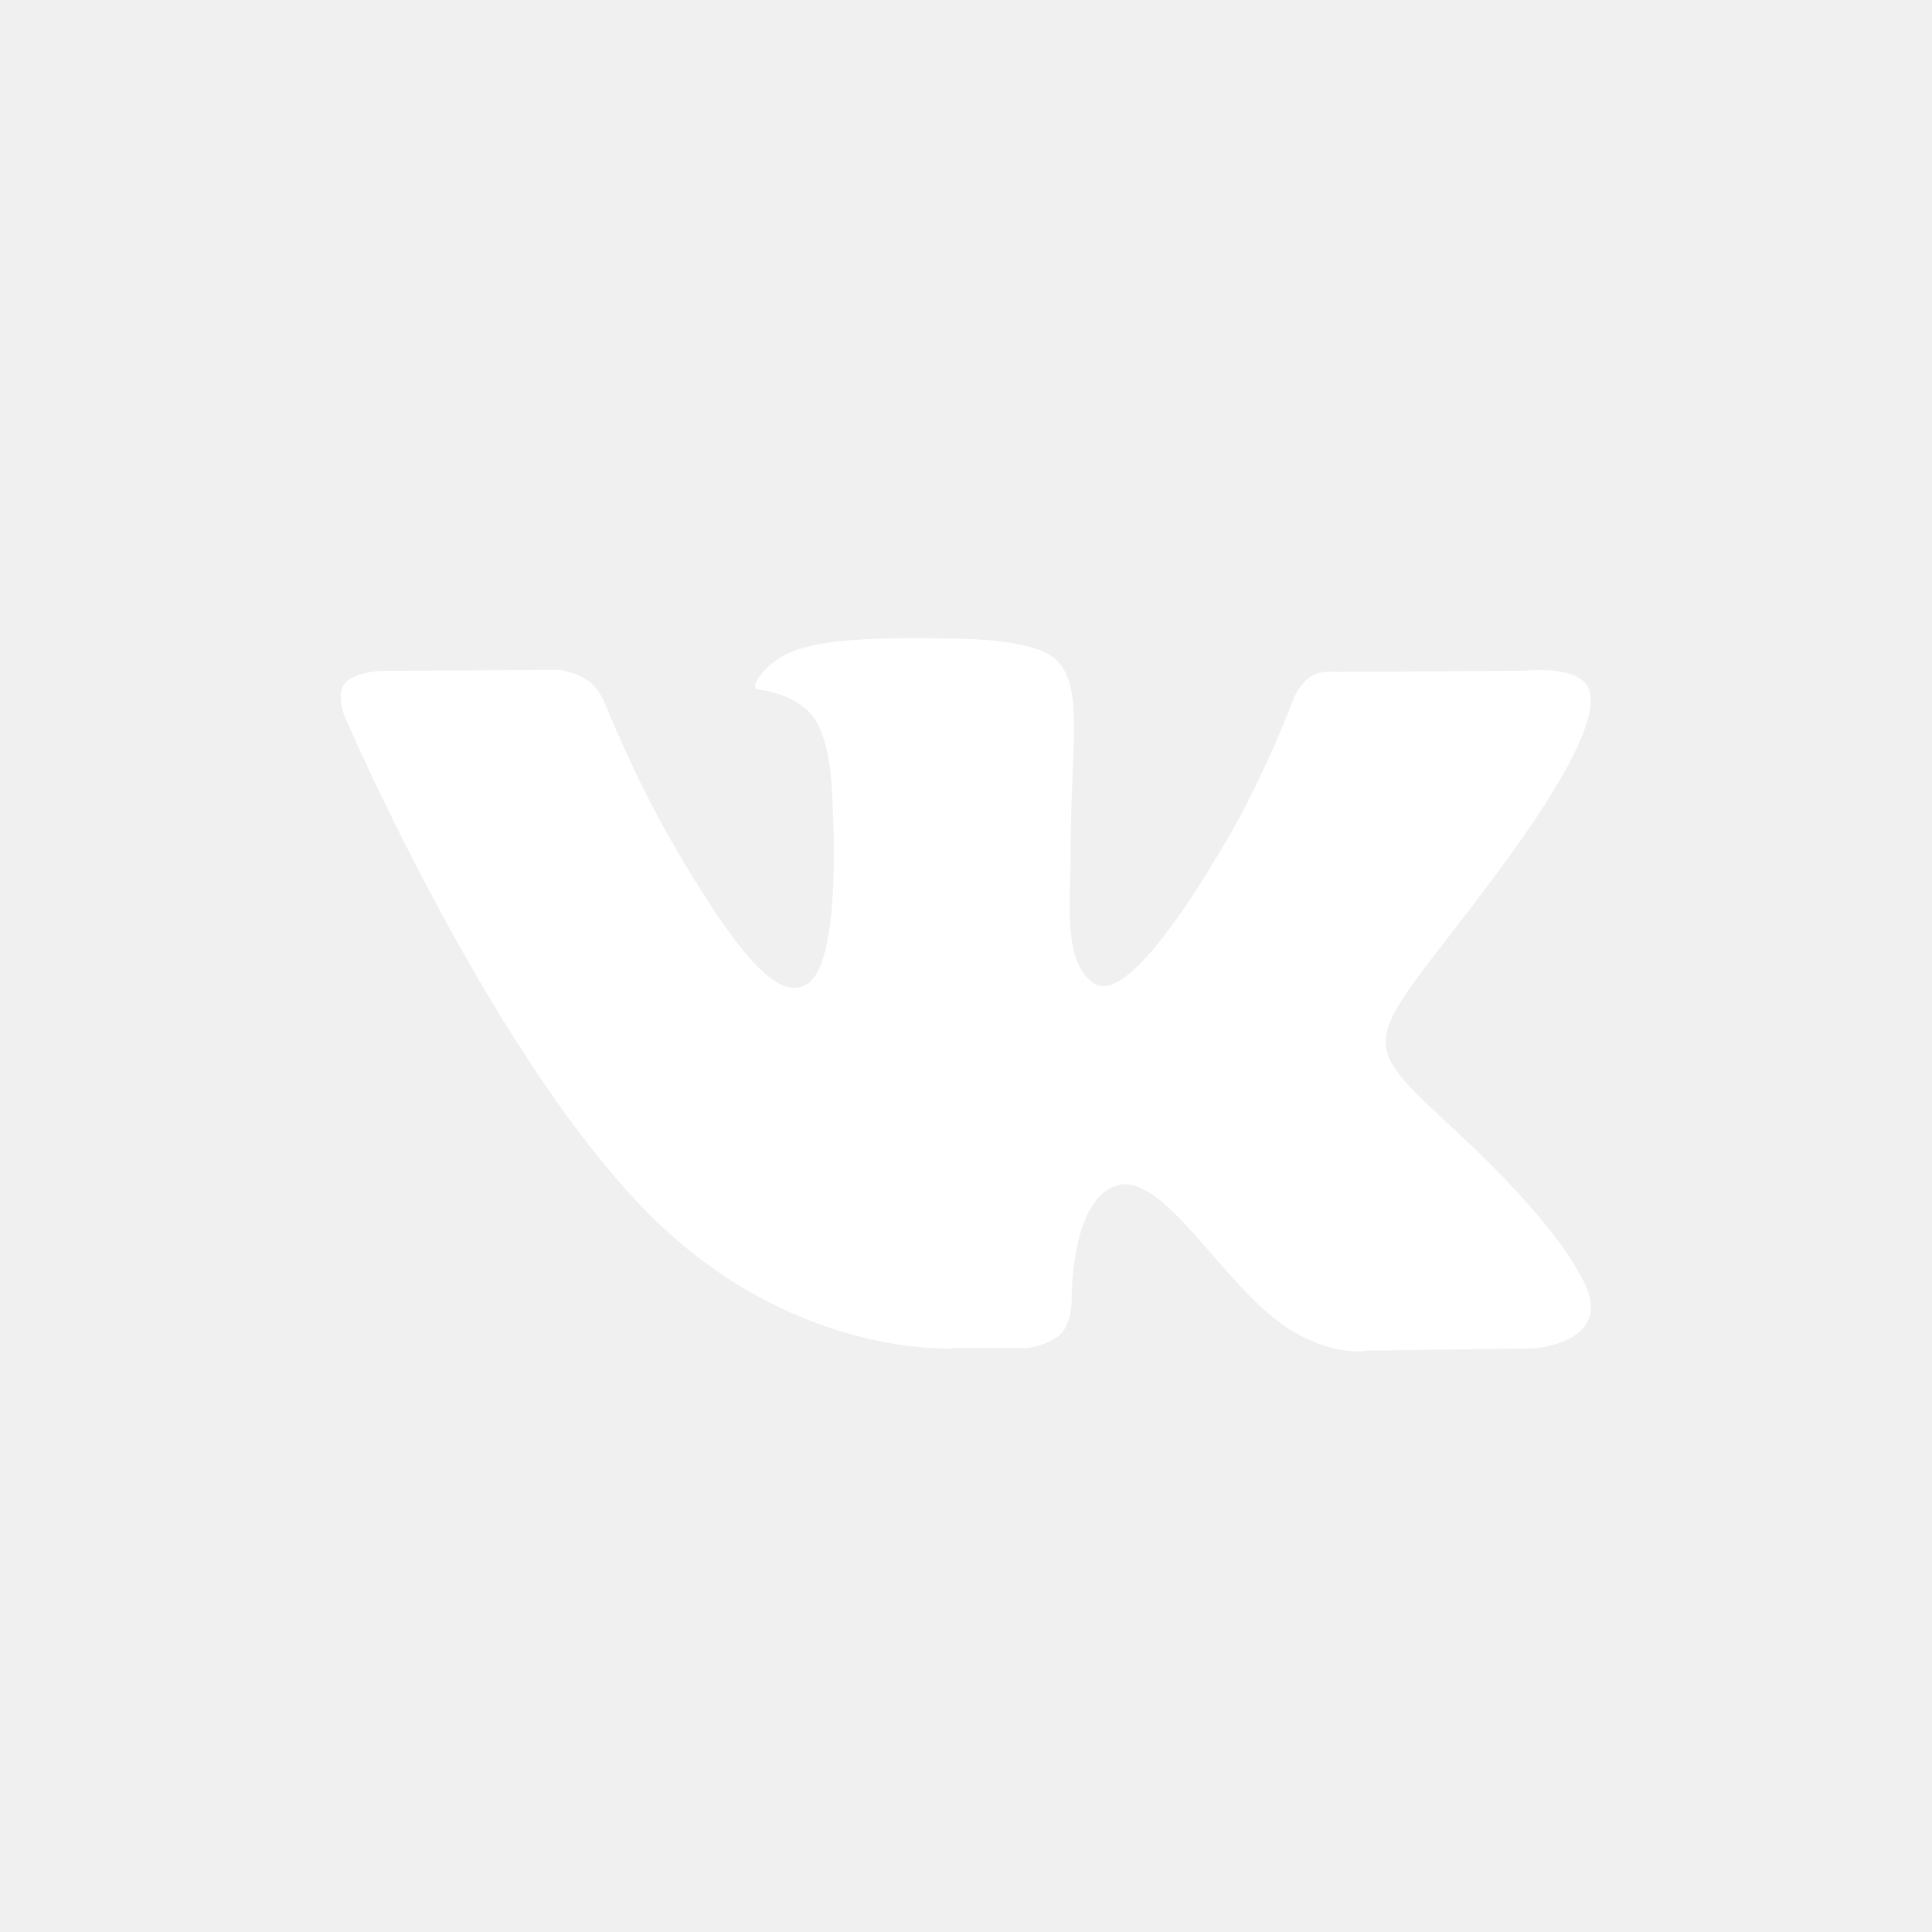
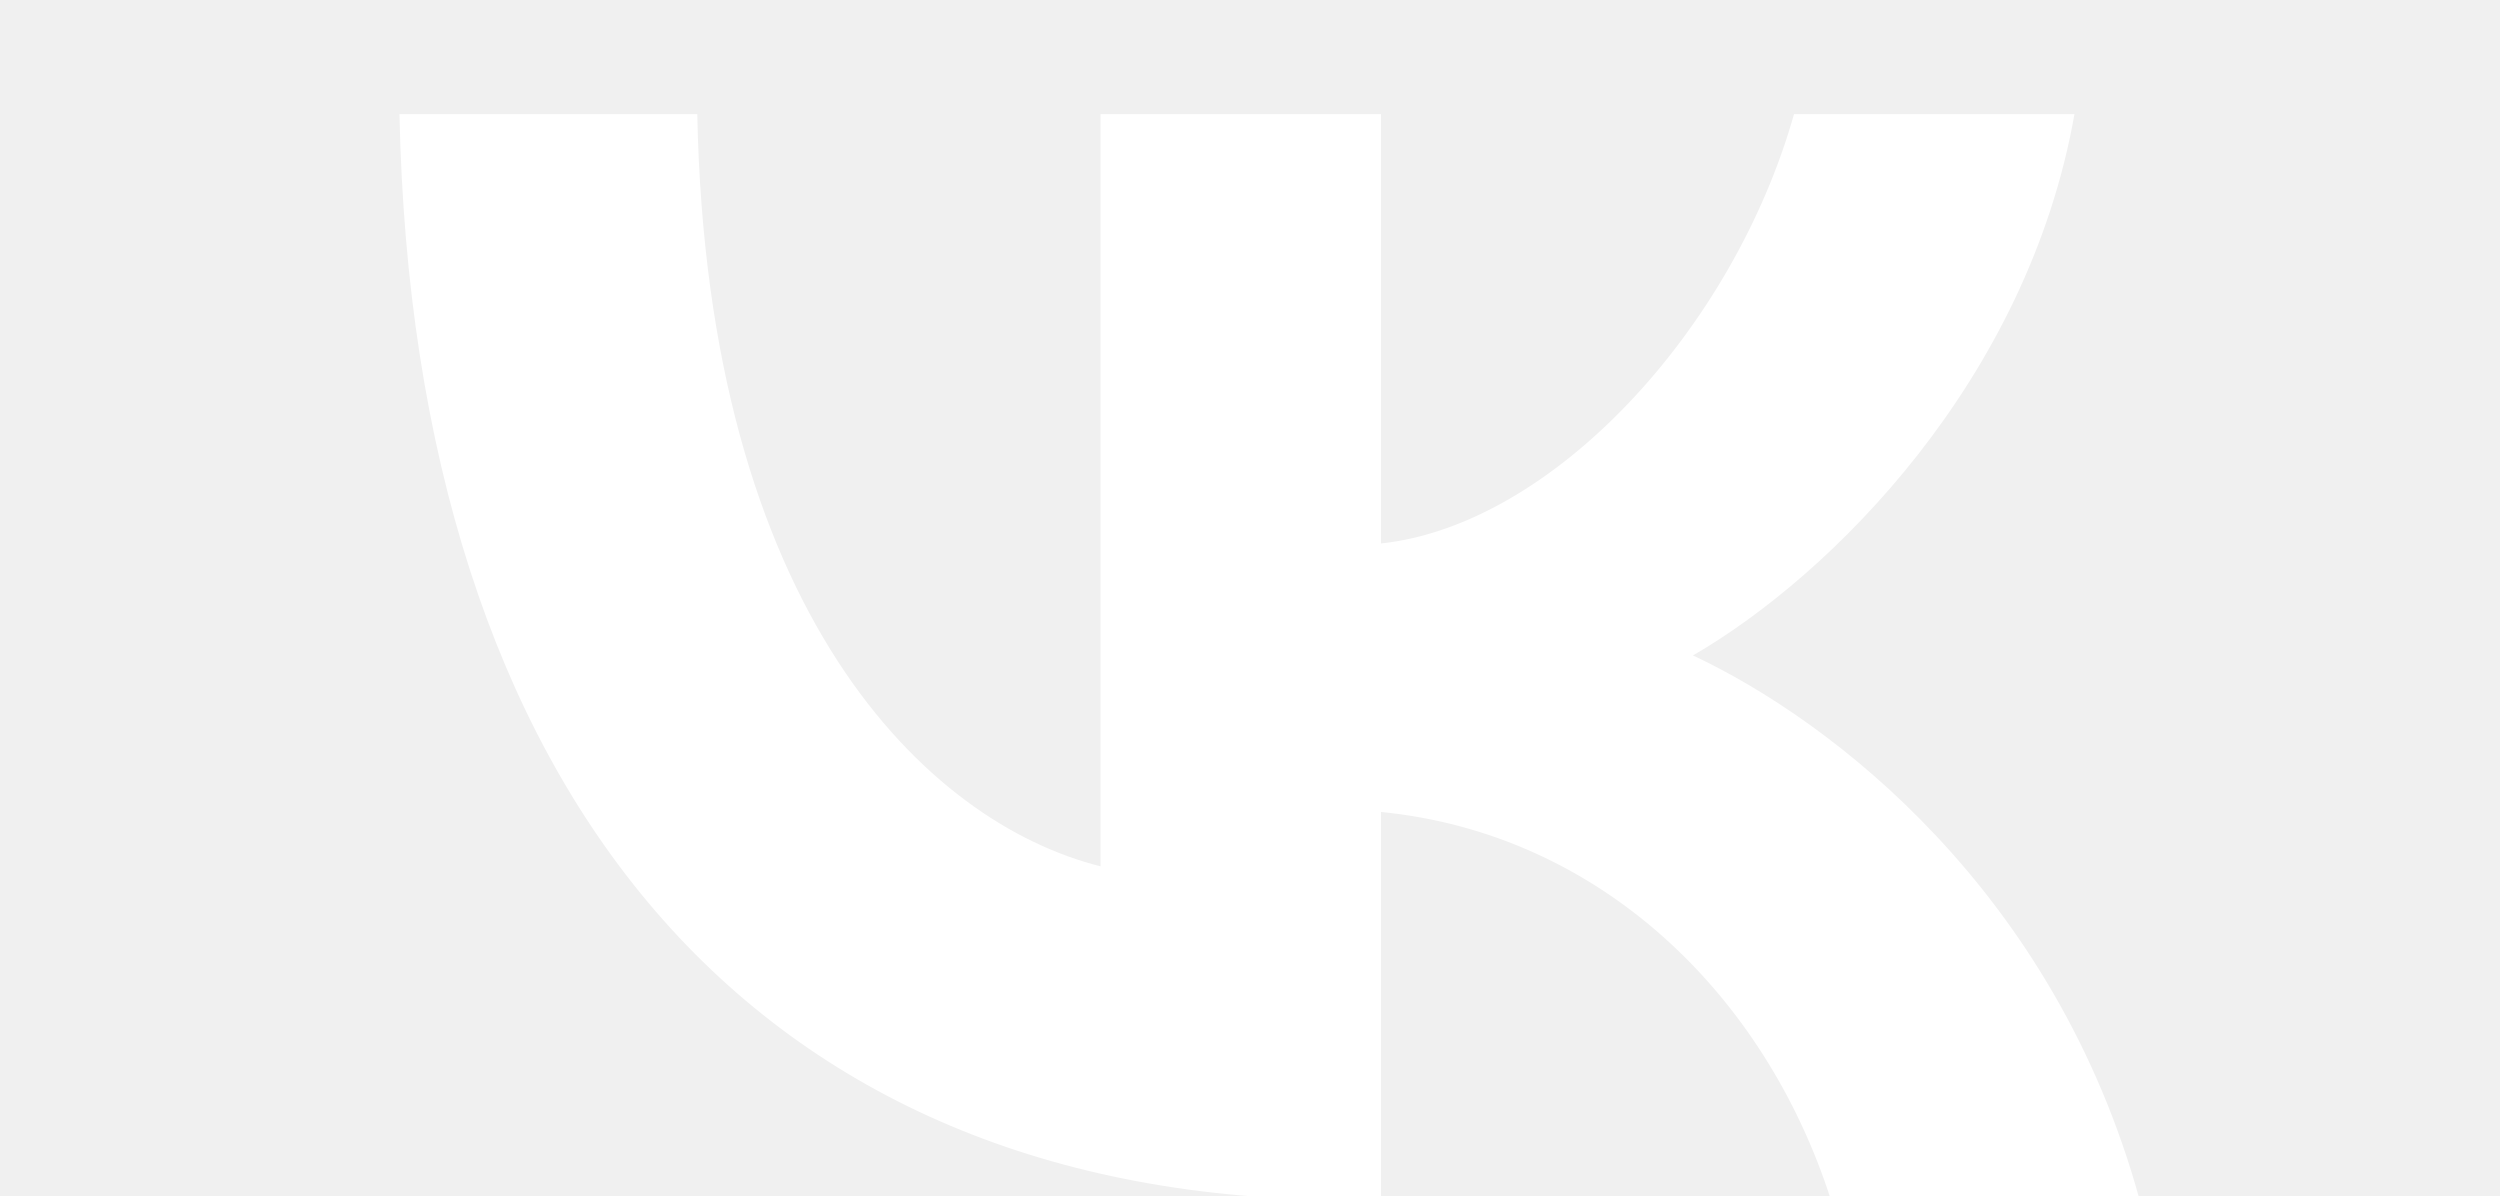
- <svg xmlns="http://www.w3.org/2000/svg" width="100%" height="100%" viewBox="-1 -1.5 34 34">
-   <path fill-rule="evenodd" clip-rule="evenodd" fill="#fff" d="M15.764 22.223h1.315s.394-.044.6-.262c.184-.2.18-.574.18-.574s-.03-1.764.79-2.023c.81-.255 1.844 1.705 2.942 2.46.832.57 1.464.445 1.464.445l2.936-.04s1.538-.097.81-1.304c-.06-.1-.426-.894-2.186-2.526-1.843-1.71-1.594-1.434.624-4.39 1.353-1.804 1.893-2.902 1.724-3.374-.16-.45-1.153-.33-1.153-.33l-3.306.02s-.247-.034-.428.074c-.178.108-.293.356-.293.356s-.522 1.394-1.223 2.58c-1.47 2.5-2.06 2.633-2.3 2.476-.563-.36-.42-1.454-.42-2.23 0-2.423.365-3.435-.72-3.696-.357-.085-.623-.143-1.544-.15-1.182-.014-2.18.003-2.743.28-.378.185-.667.595-.49.62.218.027.713.13.975.49.34.46.33 1.496.33 1.496s.193 2.852-.46 3.206c-.442.245-1.056-.252-2.37-2.52-.67-1.163-1.18-2.446-1.18-2.446s-.1-.24-.273-.37c-.212-.155-.506-.204-.506-.204l-3.145.02s-.473.015-.647.22c-.154.183-.01.56-.01.56s2.46 5.757 5.245 8.657c2.553 2.66 5.454 2.485 5.454 2.485z" />
+ <svg xmlns="http://www.w3.org/2000/svg" fill="none" height="100%" width="100%" viewBox="0.75 12.5 46 22">
+   <path d="M25.54 34.58c-10.94 0-17.18-7.5-17.44-19.98h5.48c.18 9.16 4.22 13.04 7.42 13.84V14.6h5.16v7.9c3.16-.34 6.48-3.94 7.6-7.9h5.16c-.86 4.88-4.46 8.48-7.02 9.96 2.56 1.2 6.66 4.34 8.22 10.02h-5.68c-1.22-3.8-4.26-6.74-8.28-7.14v7.14z" fill="#FFFFFF" />
</svg>
